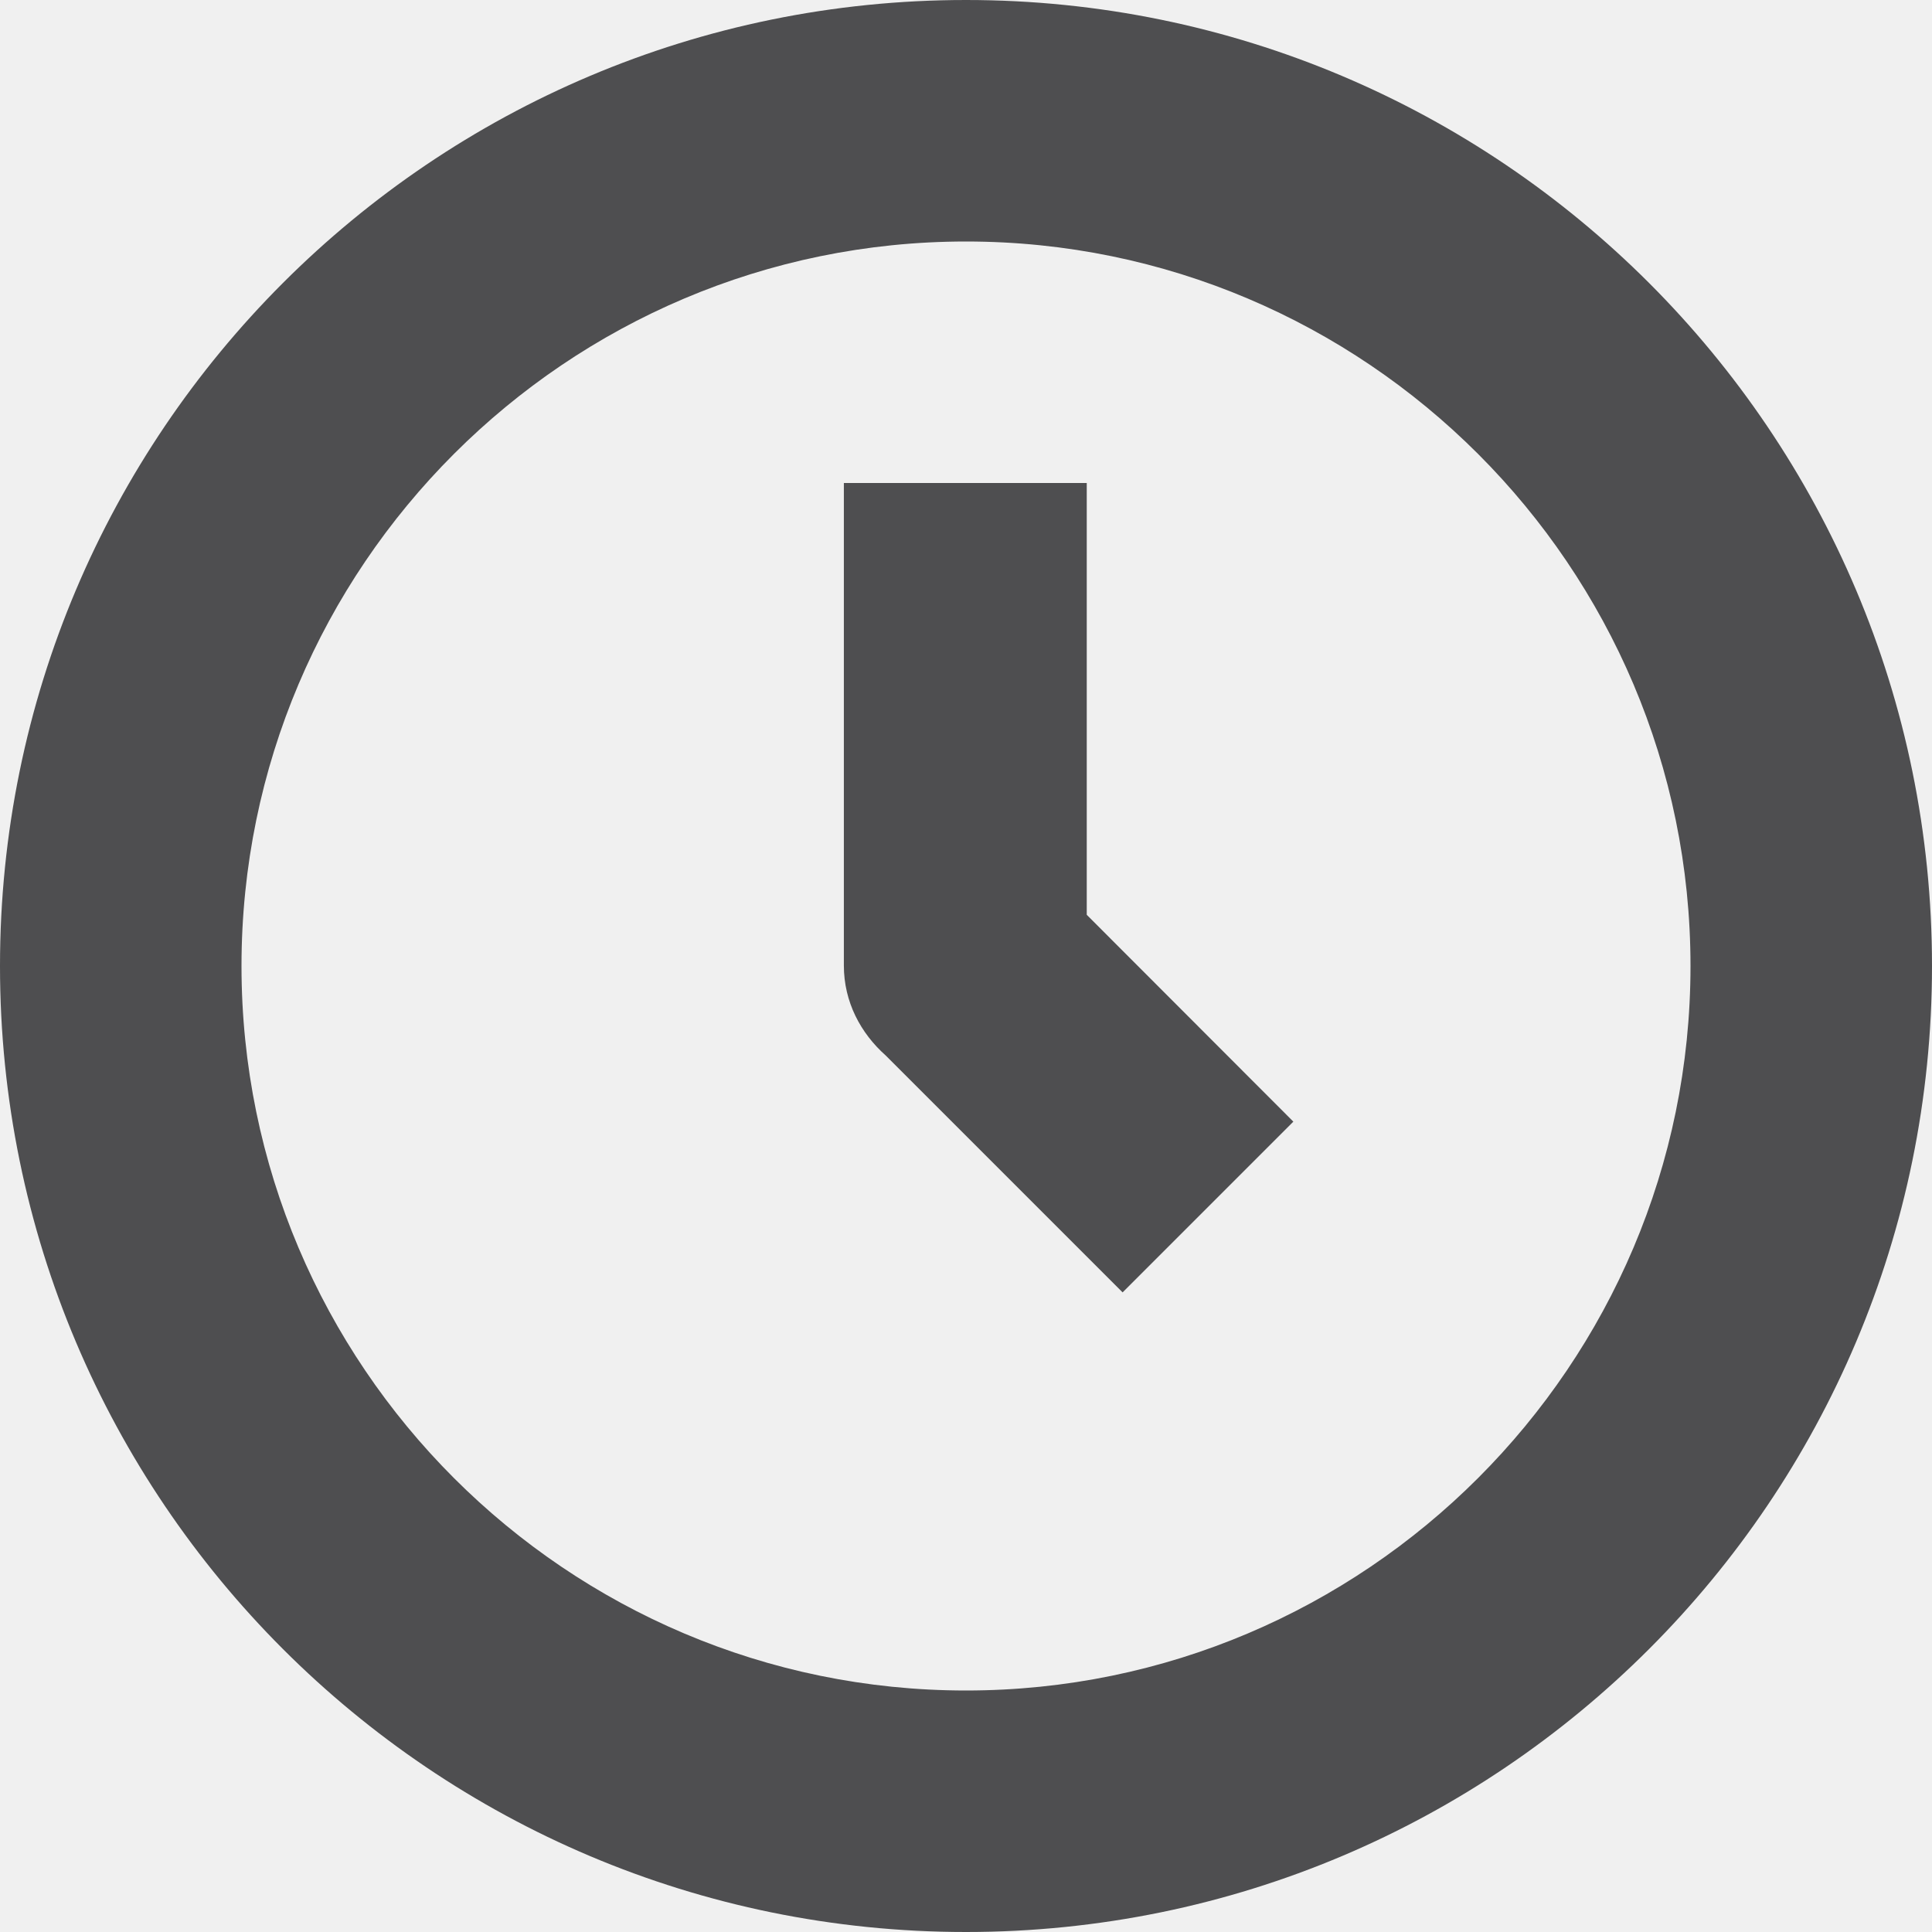
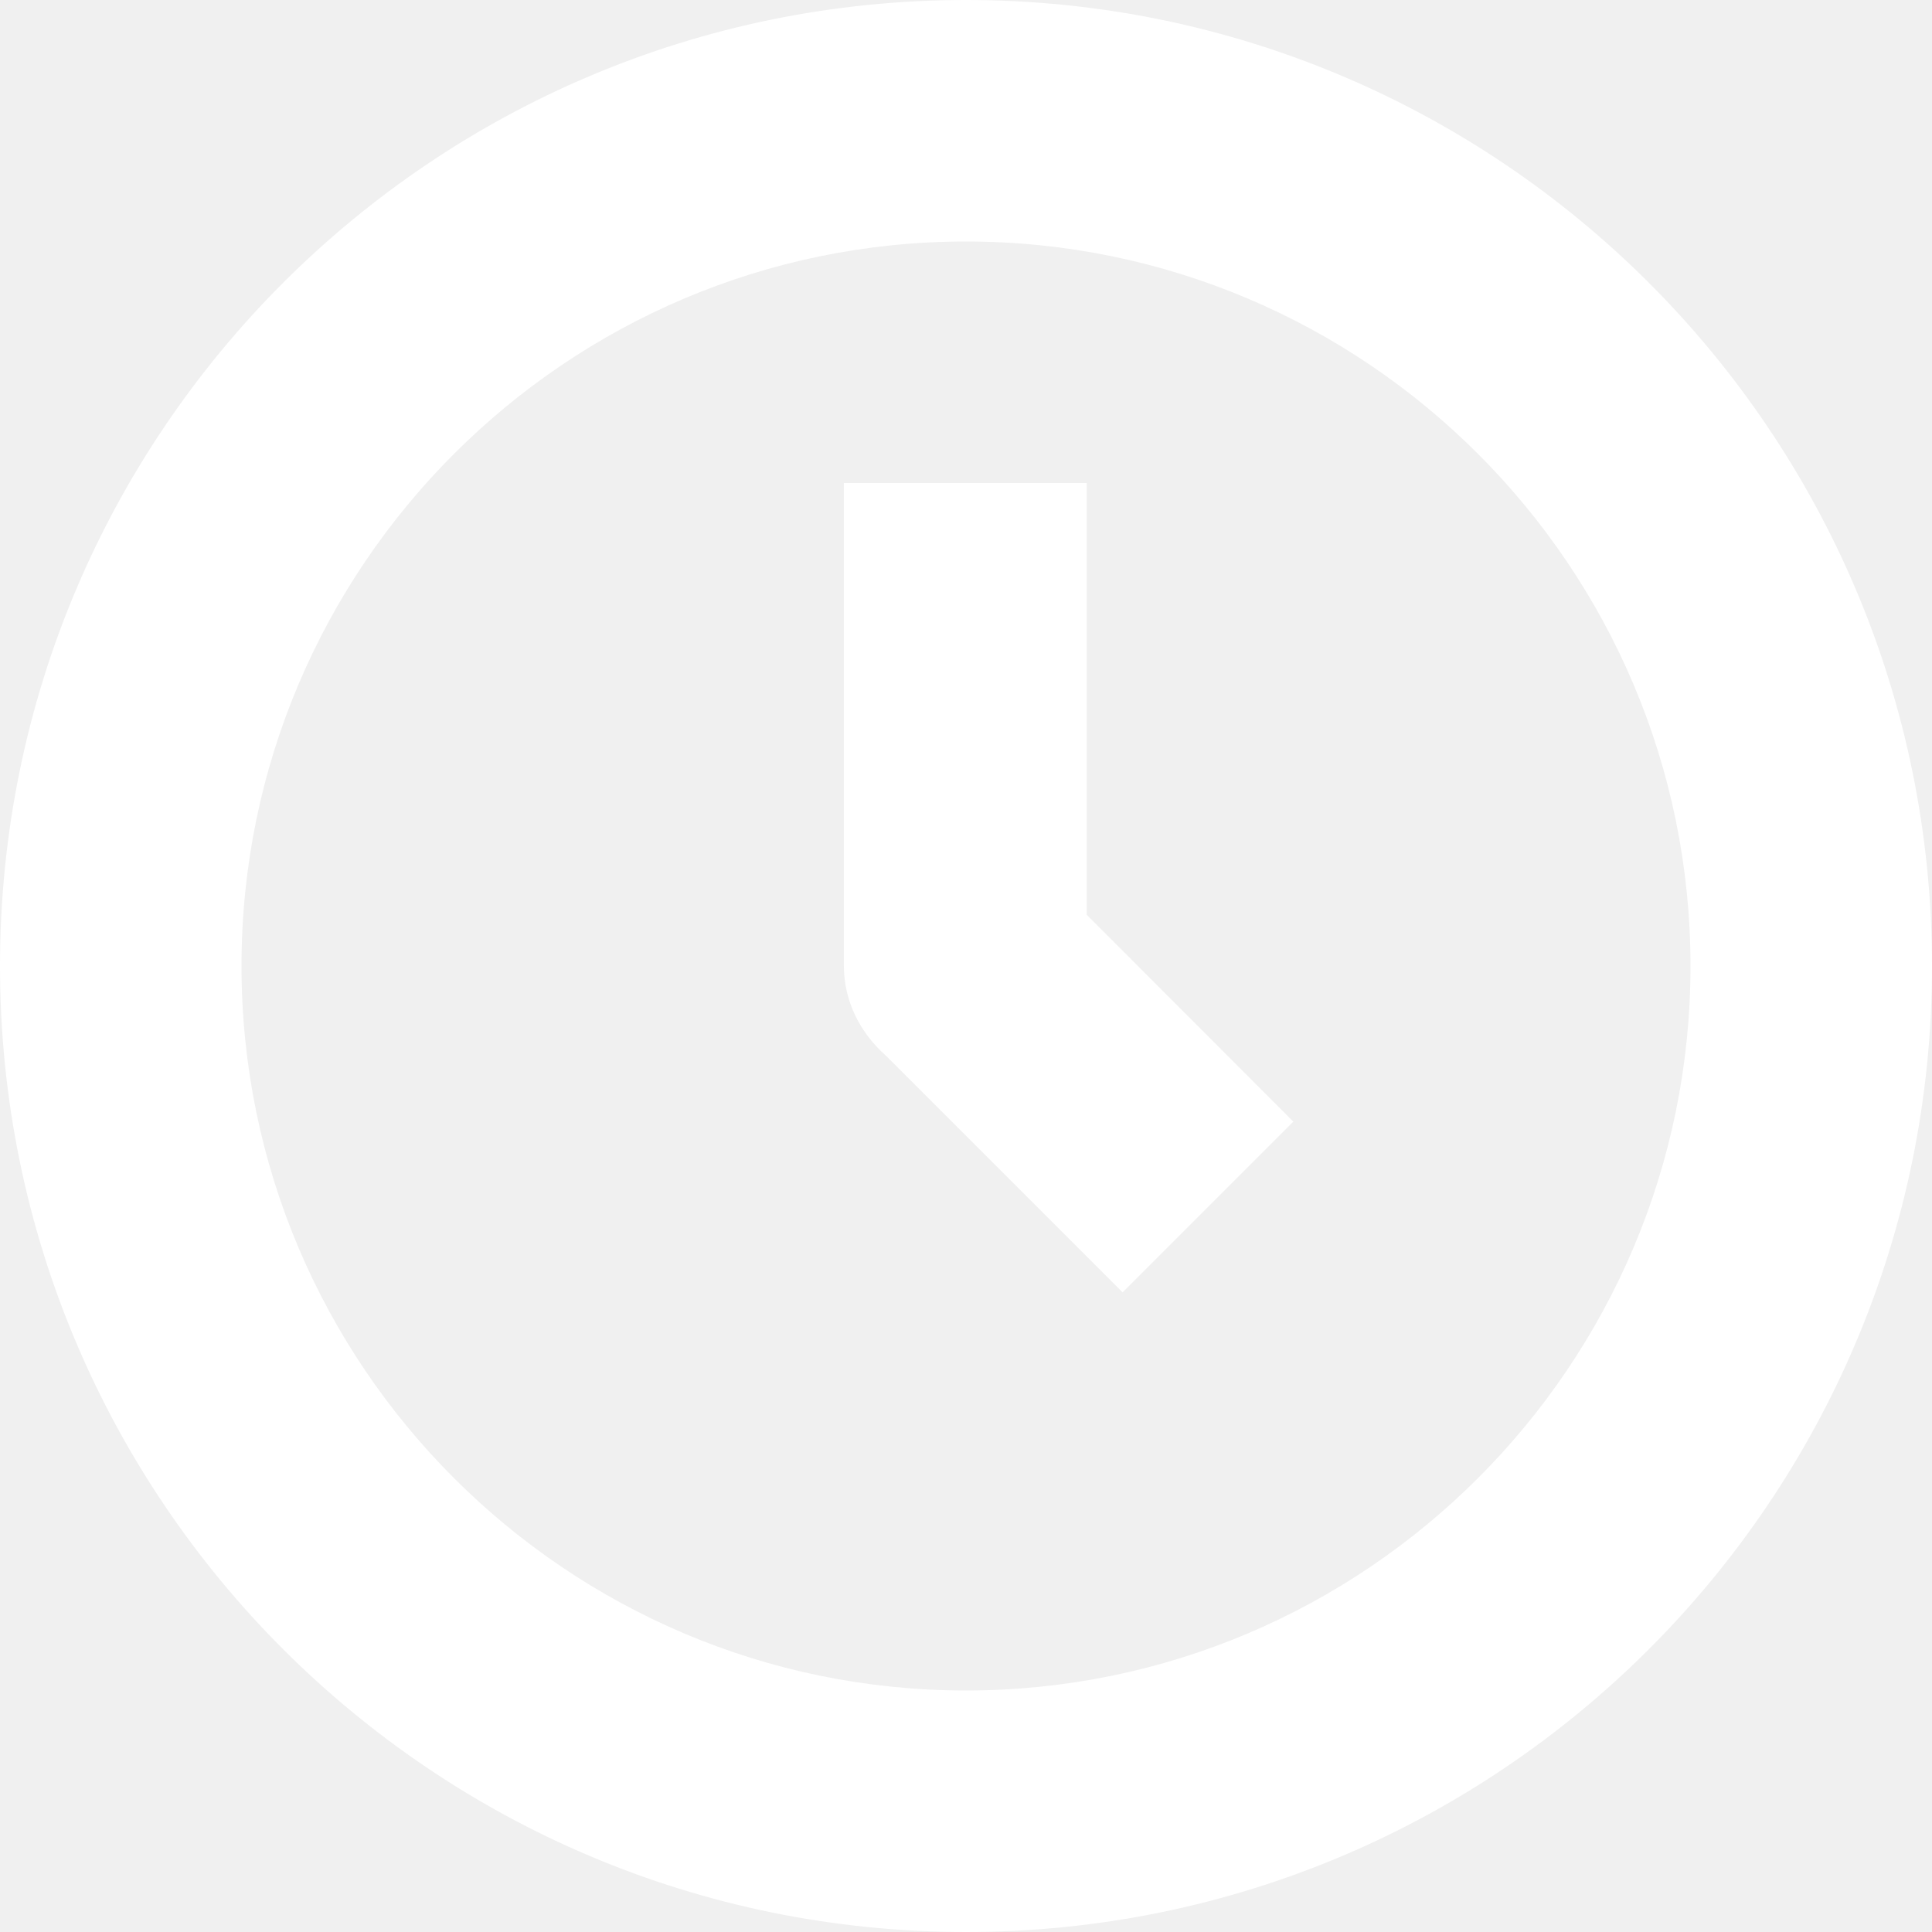
<svg xmlns="http://www.w3.org/2000/svg" height="32px" style="enable-background:new 0 0 32 32;" version="1.1" viewBox="0 0 32 32" width="32px" xml:space="preserve">
  <g id="Layer_1" />
  <g id="clock">
    <g>
-       <path d="M16,4c6.617,0,12,5.383,12,12s-5.383,12-12,12S4,22.617,4,16S9.383,4,16,4 M16,0    C7.164,0,0,7.164,0,16s7.164,16,16,16s16-7.164,16-16S24.836,0,16,0L16,0z" style="fill:#4E4E50;" />
-       <path d="M21.422,18.578L18,15.152V8h-4.023v7.992c0,0.602,0.277,1.121,0.695,1.492l3.922,3.922    L21.422,18.578z" style="fill:#4E4E50;" />
+       <path d="M16,4c6.617,0,12,5.383,12,12s-5.383,12-12,12S4,22.617,4,16S9.383,4,16,4 M16,0    C7.164,0,0,7.164,0,16s7.164,16,16,16s16-7.164,16-16S24.836,0,16,0L16,0z" style="fill:#FFF;" />
+       <path d="M21.422,18.578L18,15.152V8h-4.023v7.992c0,0.602,0.277,1.121,0.695,1.492l3.922,3.922    L21.422,18.578z" style="fill:#FFF;" />
    </g>
  </g>
</svg>
